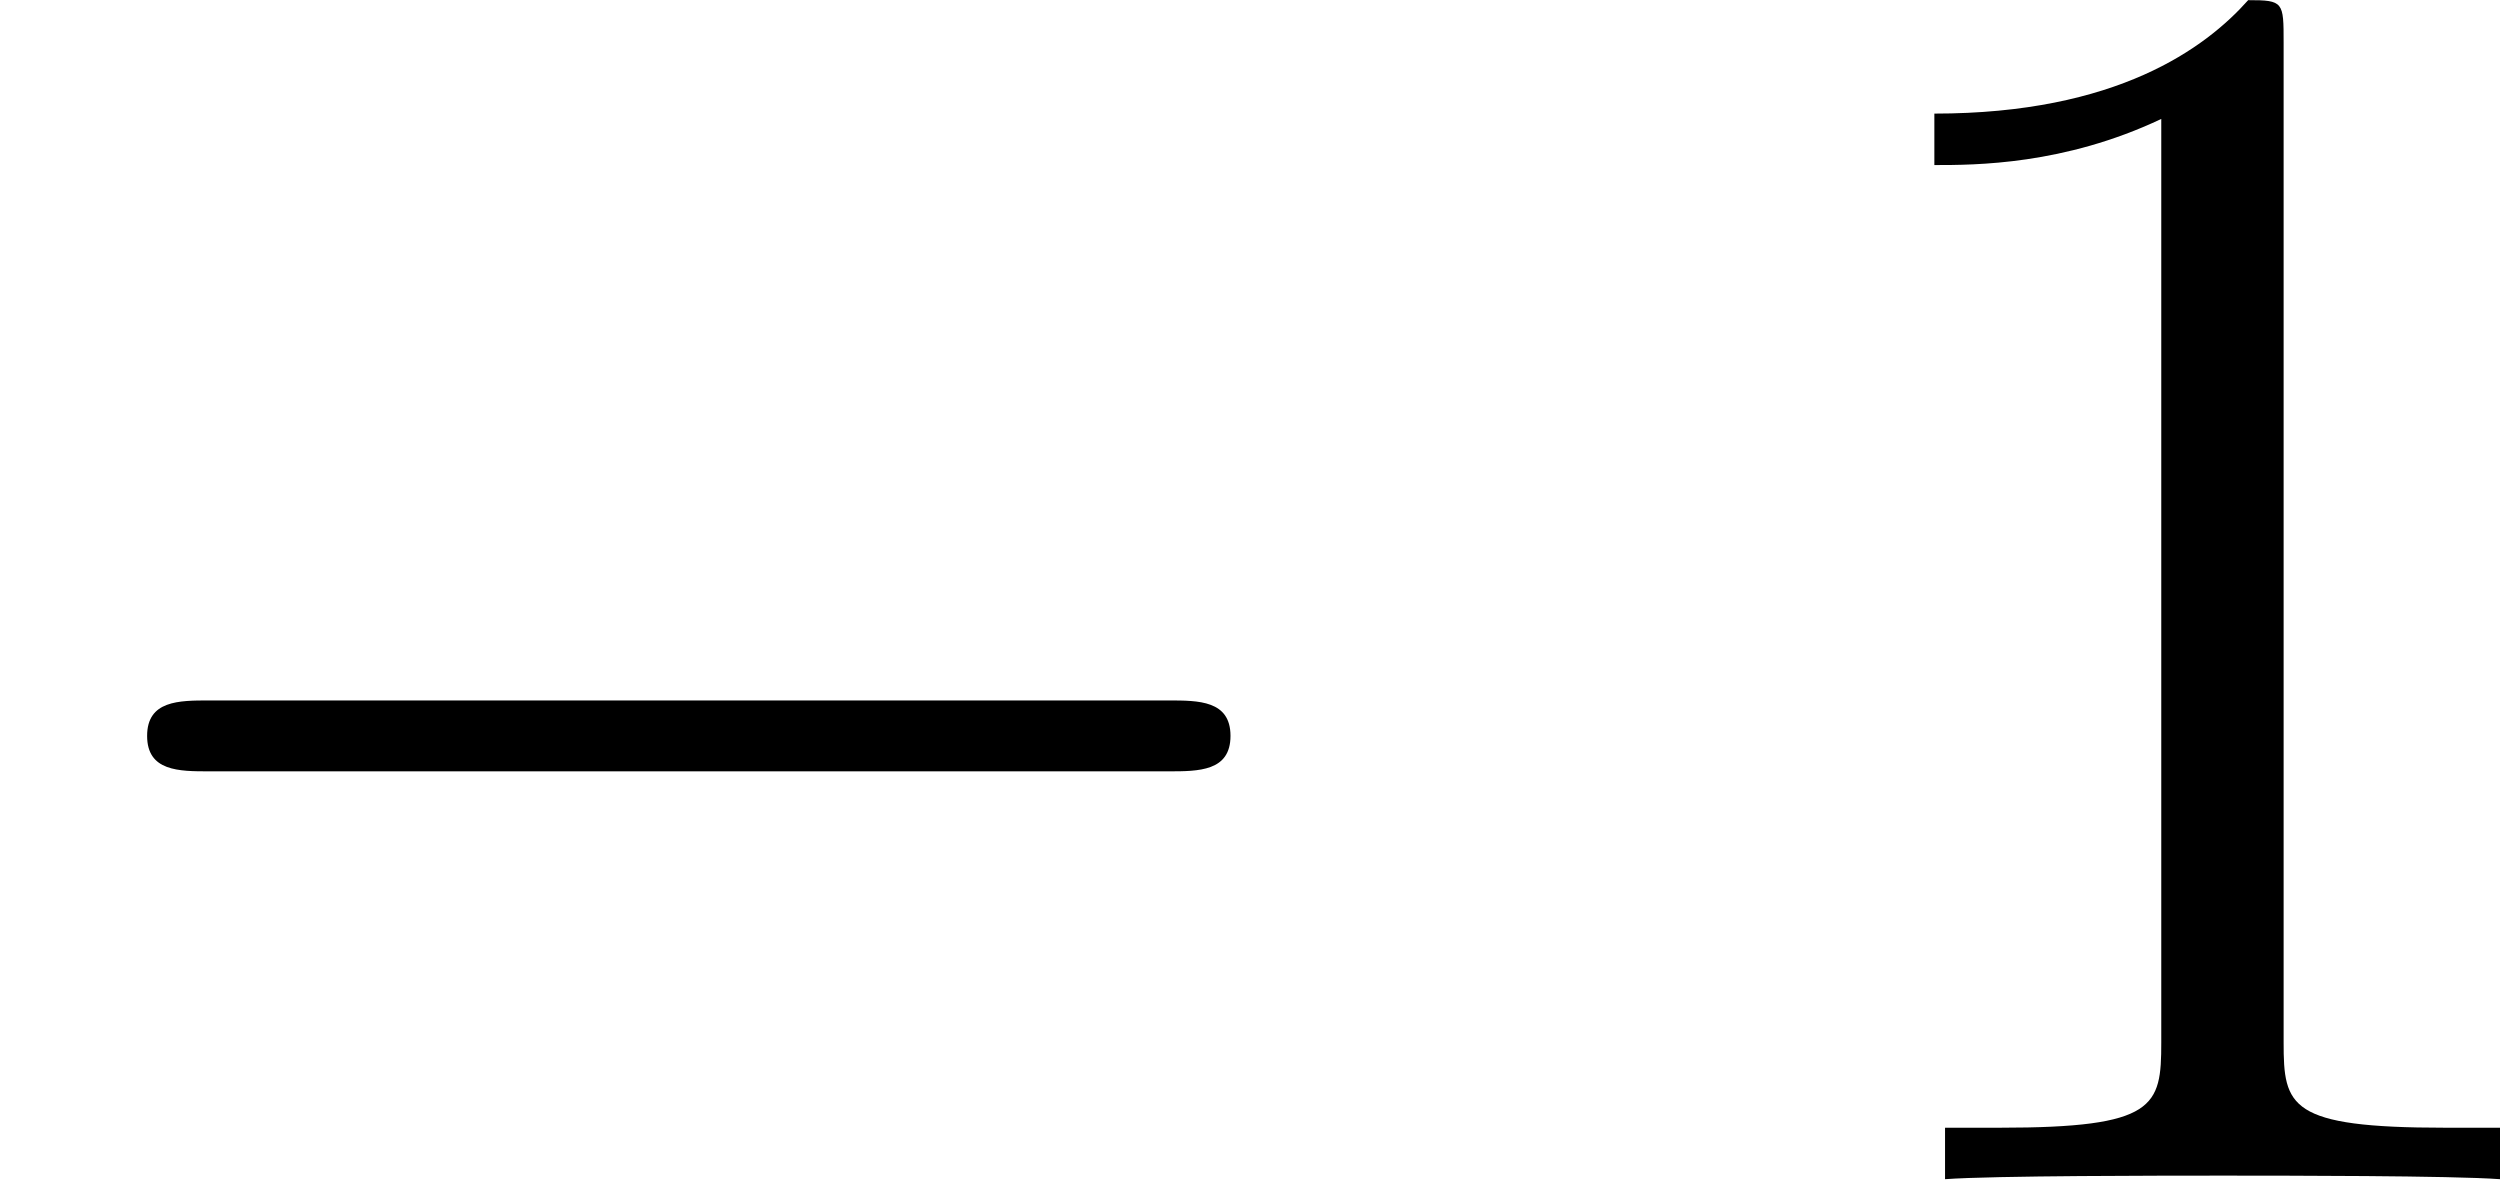
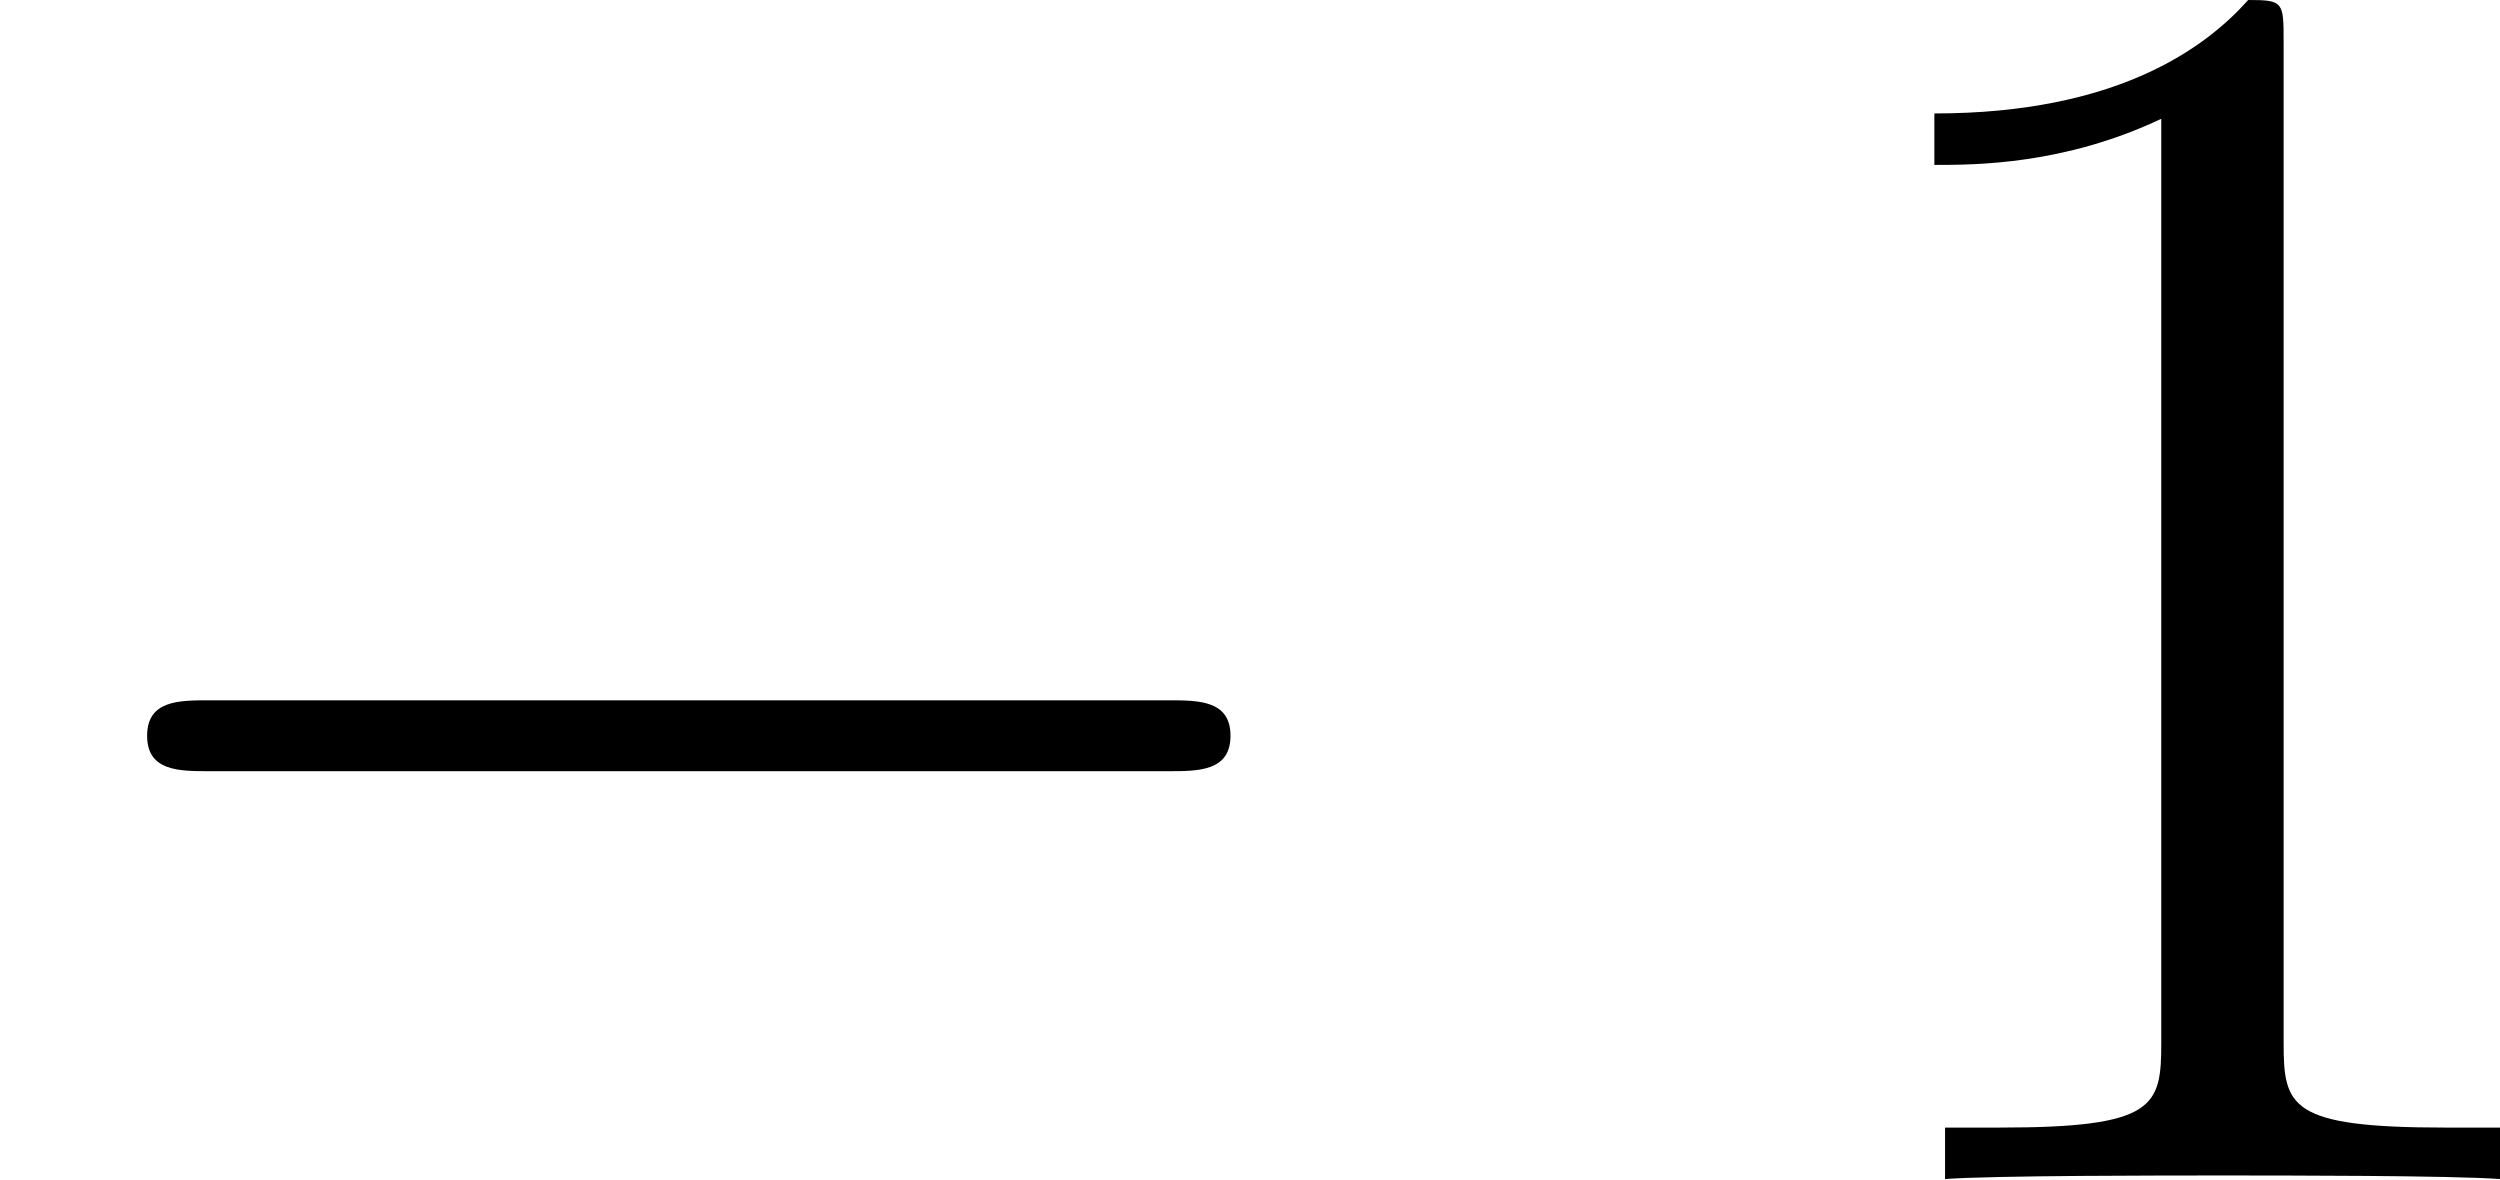
- <svg xmlns="http://www.w3.org/2000/svg" xmlns:xlink="http://www.w3.org/1999/xlink" version="1.1" width="16.857pt" height="7.95pt" viewBox="41.534 589.972 16.857 7.95">
+ <svg xmlns="http://www.w3.org/2000/svg" xmlns:xlink="http://www.w3.org/1999/xlink" version="1.1" width="16.857pt" height="7.95pt" viewBox="41.534 59.946 16.857 7.95">
  <defs>
    <path id="g20-49" d="M3.443-7.663C3.443-7.938 3.443-7.95 3.204-7.95C2.917-7.627 2.319-7.185 1.088-7.185V-6.838C1.363-6.838 1.961-6.838 2.618-7.149V-.921C2.618-.49 2.582-.347 1.53-.347H1.16V0C1.482-.024 2.642-.024 3.037-.024S4.579-.024 4.902 0V-.347H4.531C3.479-.347 3.443-.49 3.443-.921V-7.663Z" />
    <path id="g11-0" d="M7.878-2.75C8.082-2.75 8.297-2.75 8.297-2.989S8.082-3.228 7.878-3.228H1.411C1.207-3.228 .992-3.228 .992-2.989S1.207-2.75 1.411-2.75H7.878Z" />
  </defs>
  <g id="page1">
-     <use x="41.534" y="597.923" xlink:href="#g11-0" />
-     <use x="53.489" y="597.923" xlink:href="#g20-49" />
+     <use x="41.534" y="67.896" xlink:href="#g11-0" />
+     <use x="53.489" y="67.896" xlink:href="#g20-49" />
  </g>
</svg>
